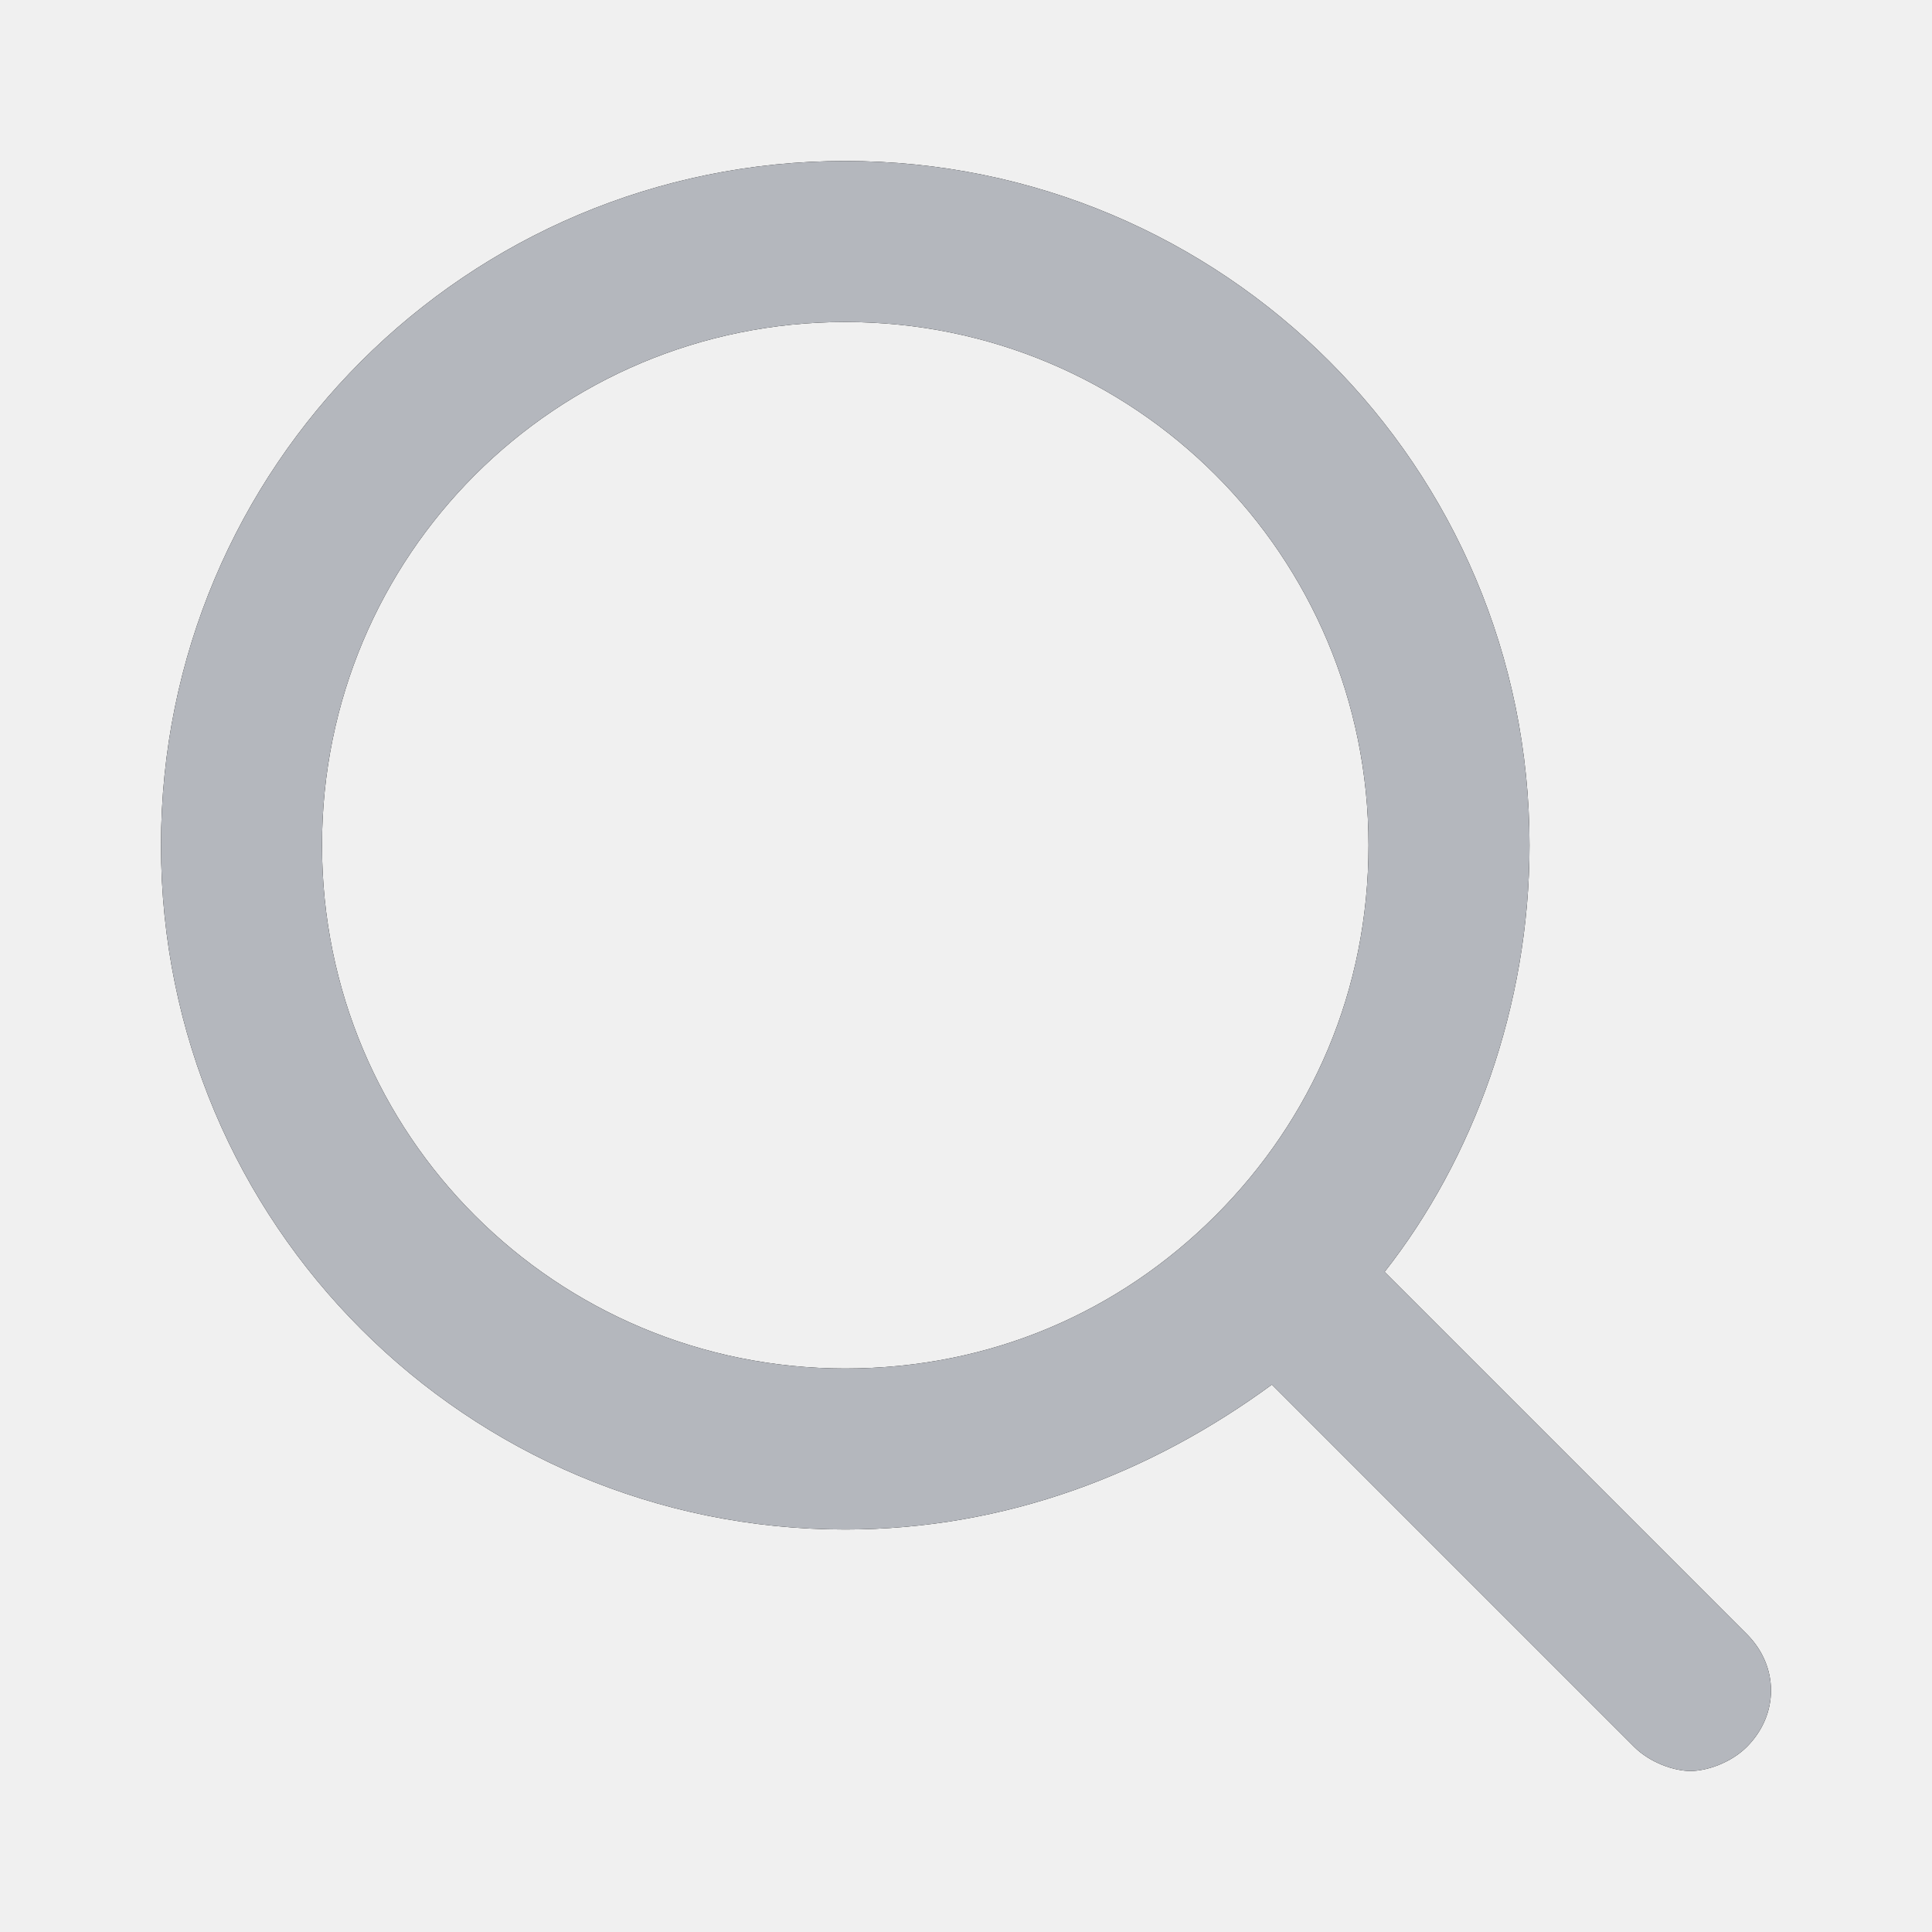
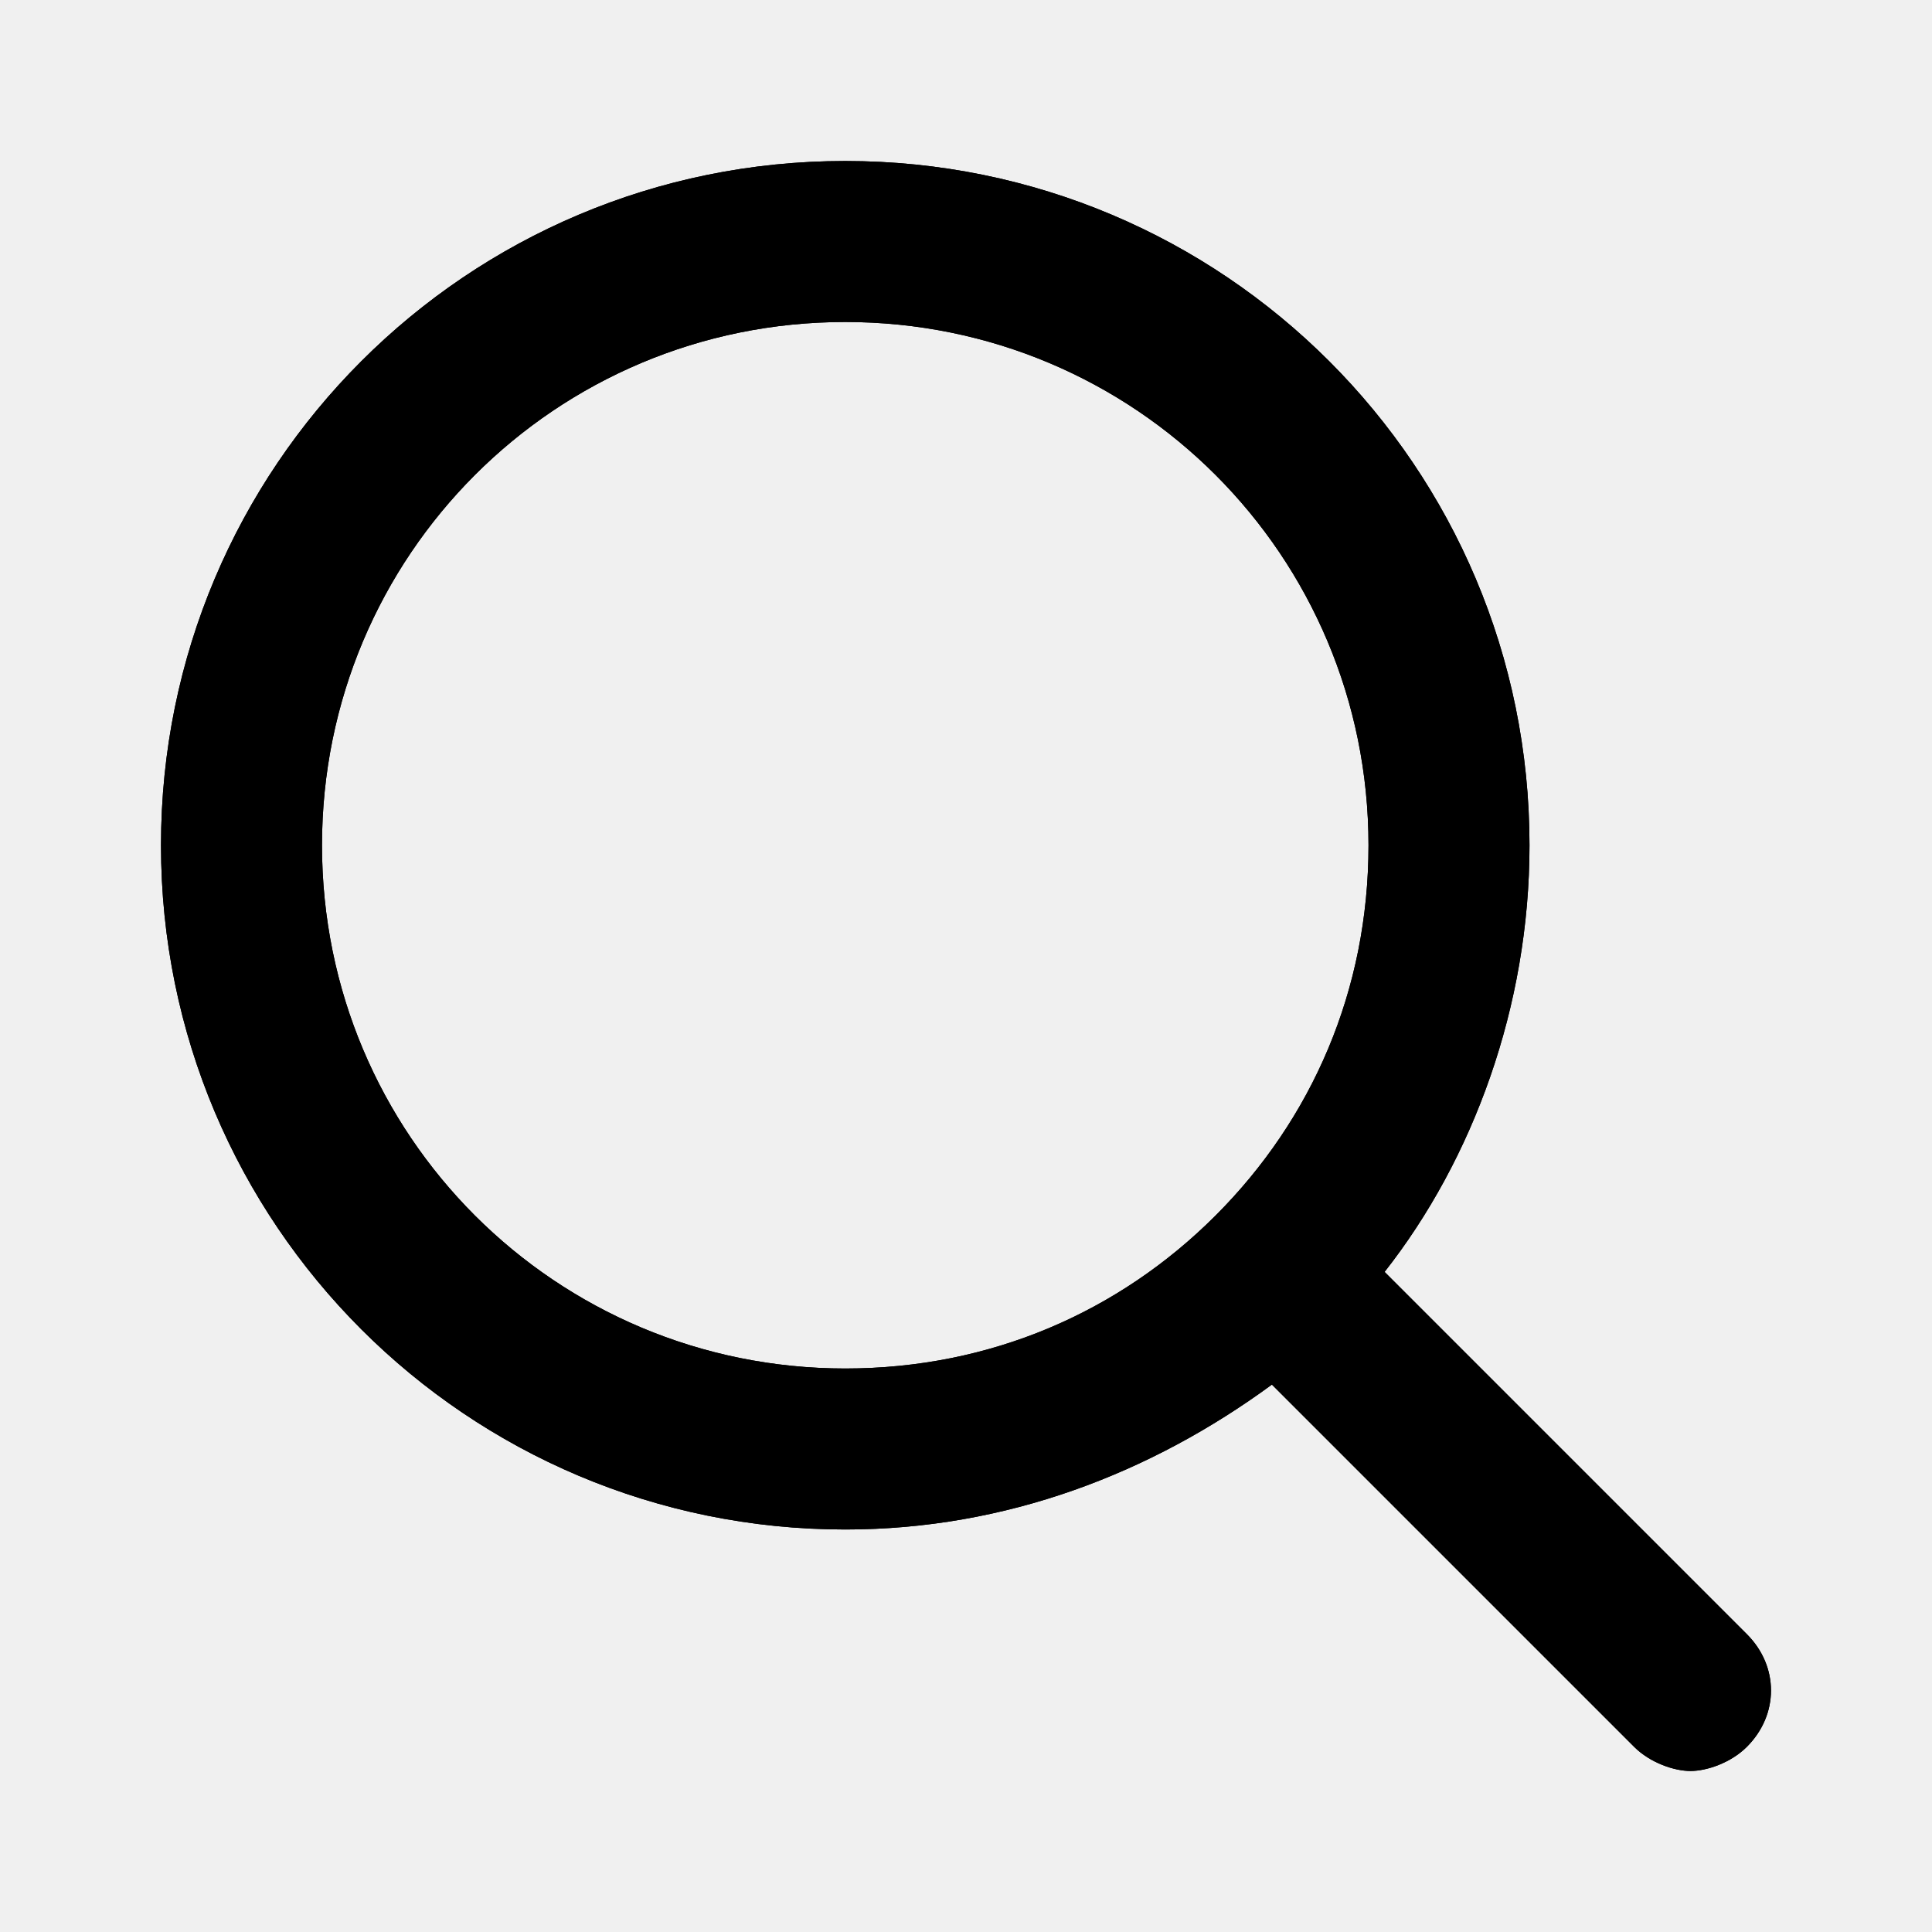
<svg xmlns="http://www.w3.org/2000/svg" width="18" height="18" viewBox="0 0 18 18" fill="none">
  <path fill-rule="evenodd" clip-rule="evenodd" d="M12.9 11.85L16.275 15.225C16.575 15.525 16.575 15.975 16.275 16.275C16.125 16.425 15.9 16.5 15.75 16.5C15.6 16.5 15.375 16.425 15.225 16.275L11.85 12.9C10.725 13.725 9.375 14.25 7.875 14.25C4.35 14.25 1.5 11.4 1.5 7.875C1.5 4.35 4.35 1.5 7.875 1.5C11.4 1.5 14.25 4.35 14.25 7.875C14.25 9.375 13.725 10.8 12.9 11.85ZM7.875 3C5.175 3 3 5.175 3 7.875C3 10.575 5.175 12.75 7.875 12.75C9.225 12.75 10.425 12.225 11.325 11.325C12.225 10.425 12.75 9.225 12.75 7.875C12.75 5.175 10.575 3 7.875 3Z" fill="black" />
  <mask id="mask0_26_2677" style="mask-type:alpha" maskUnits="userSpaceOnUse" x="1" y="1" width="16" height="16">
    <path fill-rule="evenodd" clip-rule="evenodd" d="M12.9 11.85L16.275 15.225C16.575 15.525 16.575 15.975 16.275 16.275C16.125 16.425 15.9 16.5 15.75 16.5C15.6 16.5 15.375 16.425 15.225 16.275L11.85 12.9C10.725 13.725 9.375 14.25 7.875 14.25C4.35 14.25 1.5 11.4 1.5 7.875C1.5 4.35 4.35 1.5 7.875 1.5C11.4 1.5 14.25 4.35 14.25 7.875C14.25 9.375 13.725 10.8 12.9 11.85ZM7.875 3C5.175 3 3 5.175 3 7.875C3 10.575 5.175 12.75 7.875 12.75C9.225 12.75 10.425 12.225 11.325 11.325C12.225 10.425 12.75 9.225 12.75 7.875C12.75 5.175 10.575 3 7.875 3Z" fill="white" />
  </mask>
  <g mask="url(#mask0_26_2677)">
-     <rect width="18" height="18" fill="#B4B7BD" />
+     <rect width="18" height="18" fill="currentColor" />
  </g>
</svg>
